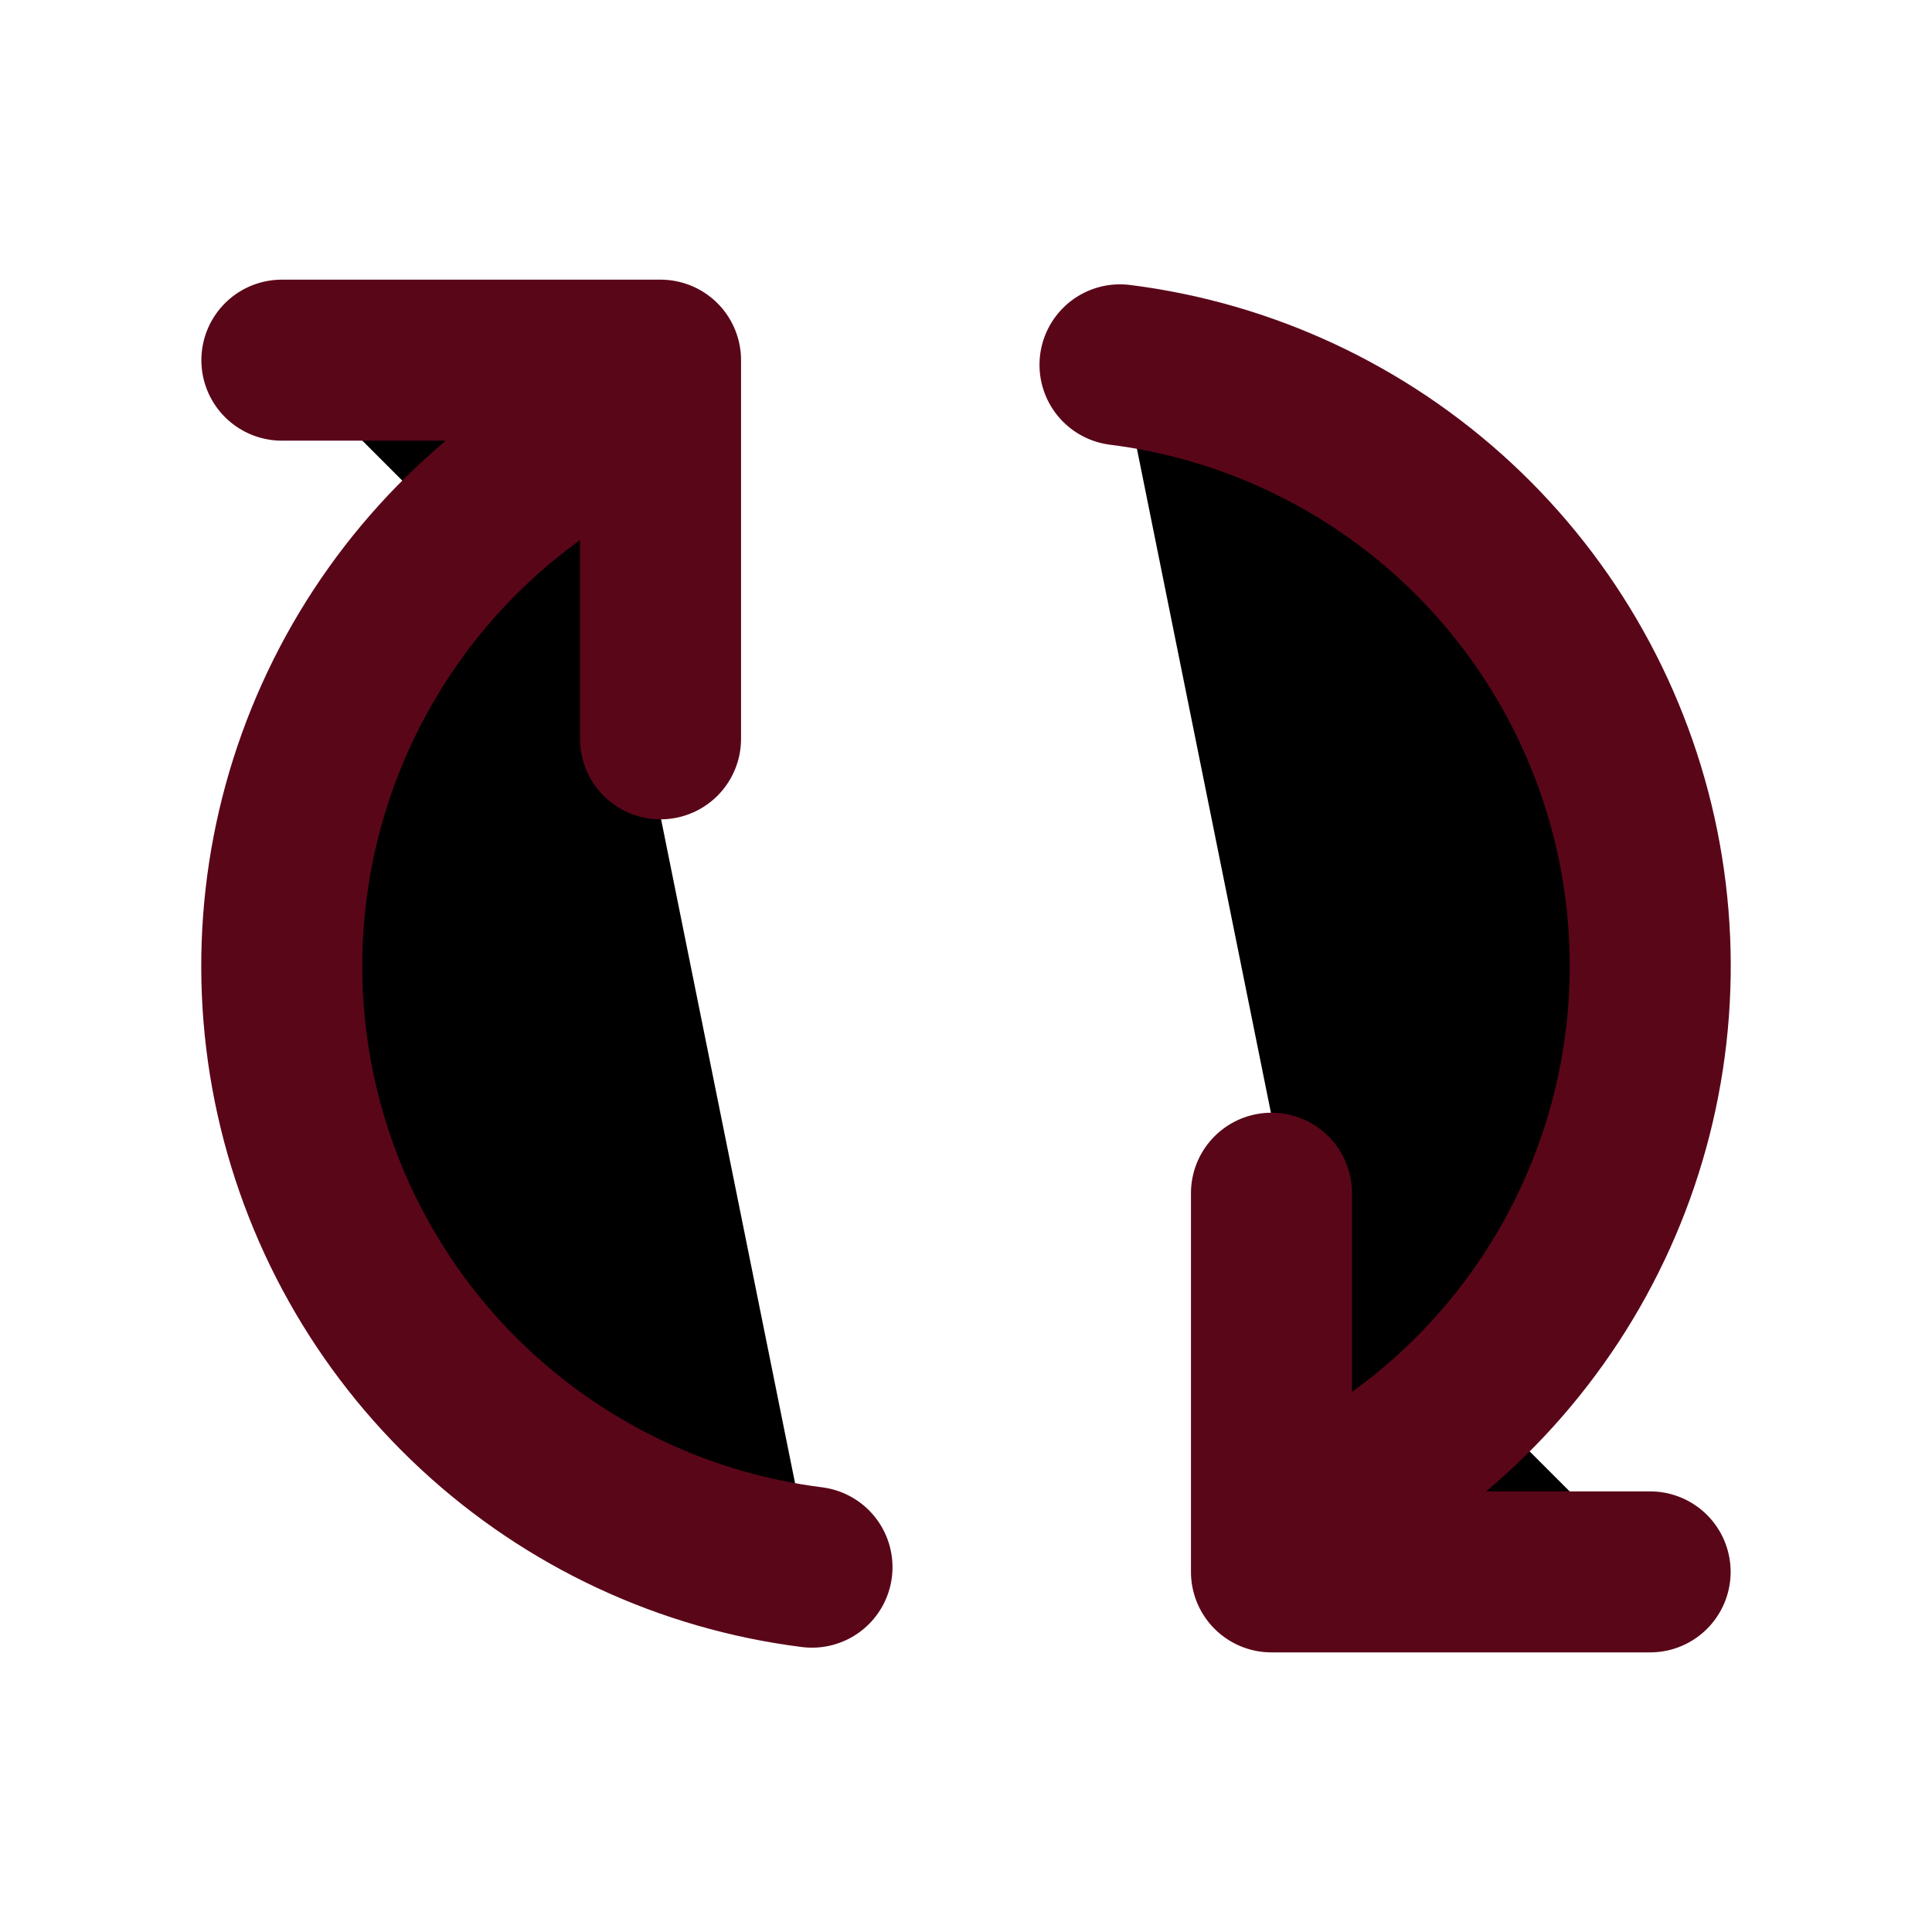
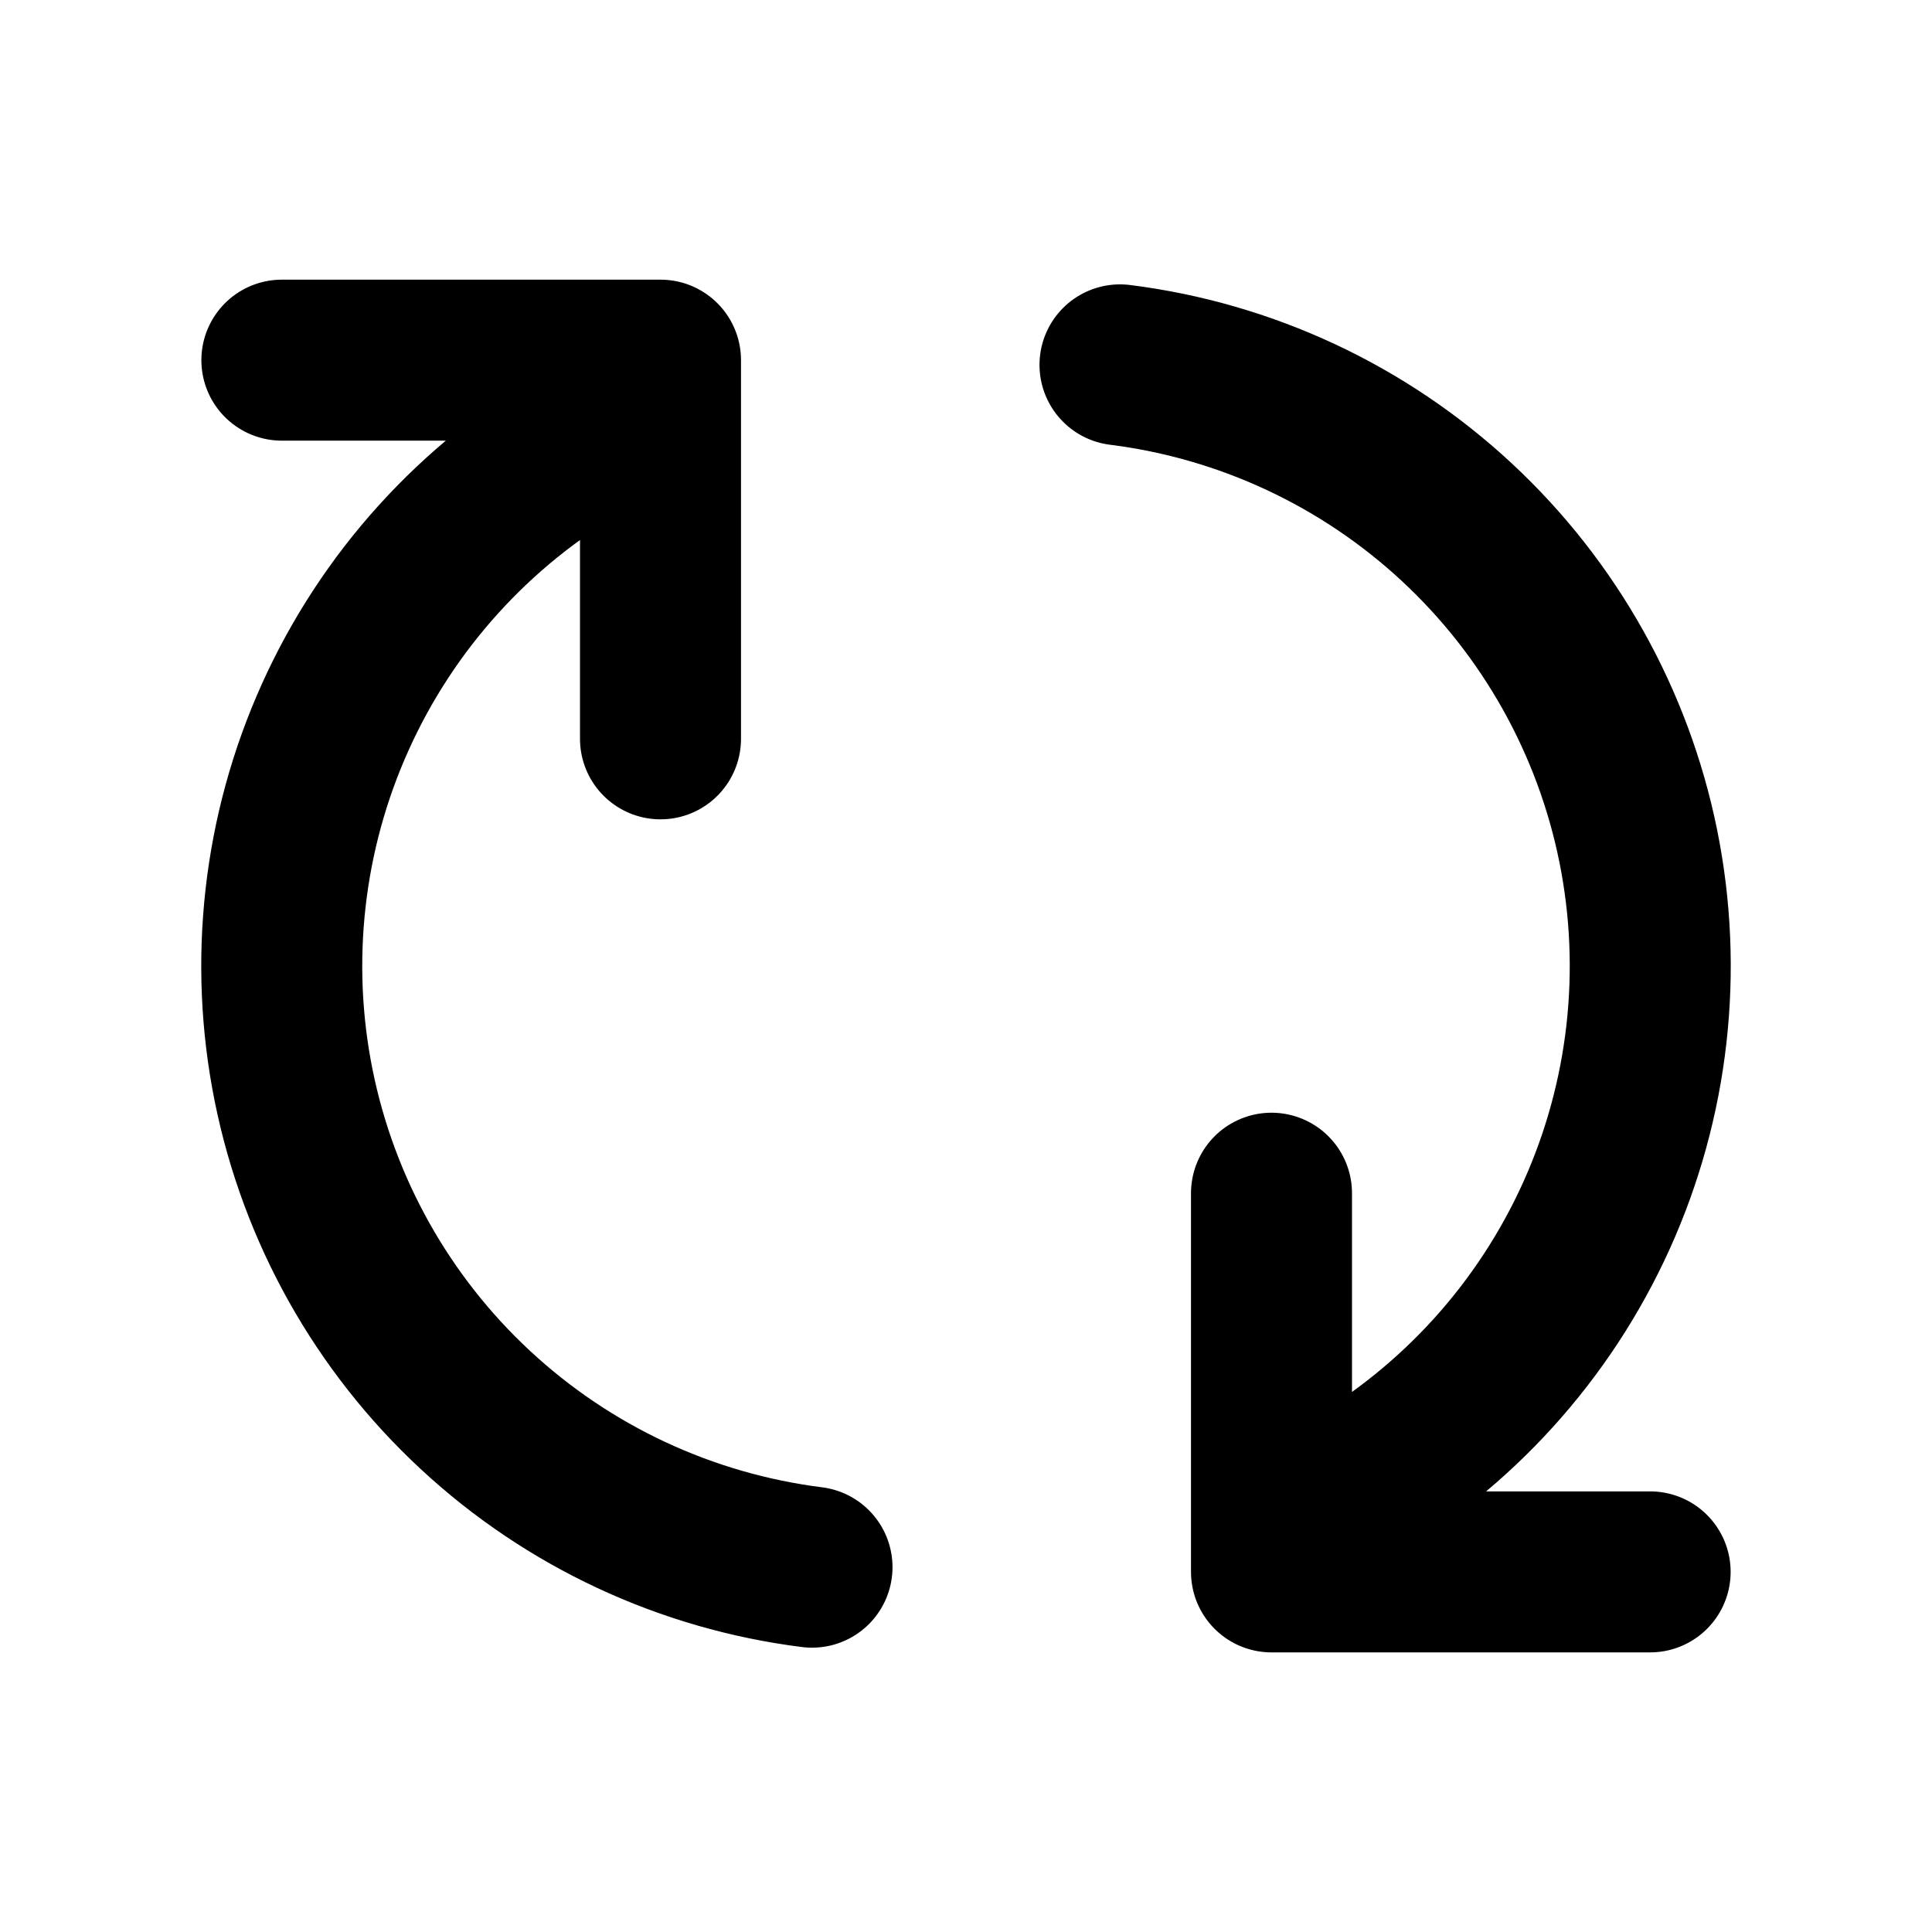
<svg xmlns="http://www.w3.org/2000/svg" viewBox="0 0 48 48">
-   <path d="M7.003 8.948L16.411 8.948L16.411 18.356M40.997 39.053L31.589 39.053L31.589 29.645M27.826 9.064C30.954 9.458 33.88 10.825 36.19 12.97C38.501 15.116 40.079 17.933 40.703 21.023C41.326 24.114 40.964 27.322 39.666 30.196C38.369 33.069 36.202 35.463 33.471 37.039M20.174 38.936C17.045 38.542 14.12 37.176 11.81 35.03C9.499 32.885 7.921 30.068 7.297 26.977C6.674 23.887 7.036 20.678 8.334 17.805C9.631 14.931 11.798 12.537 14.529 10.961" stroke="#5A0619" stroke-width="4" stroke-linecap="round" stroke-linejoin="round" />
+   <g fill="none" stroke="currentColor" stroke-width="4" stroke-linecap="round" stroke-linejoin="round">
+     <path d="M7.003 8.948L16.41 8.948L16.41 18.356M40.997 39.053L31.59 39.053L31.59 29.645M27.826 9.065C30.955 9.458 33.88 10.825 36.19 12.97C38.501 15.116 40.079 17.933 40.703 21.023C41.326 24.114 40.964 27.322 39.666 30.196C38.369 33.07 36.202 35.463 33.471 37.039M20.174 38.936C17.045 38.542 14.12 37.176 11.81 35.03C9.499 32.885 7.921 30.068 7.297 26.977C6.674 23.887 7.036 20.678 8.334 17.805C9.631 14.931 11.798 12.537 14.529 10.961" />
+   </g>
</svg>
